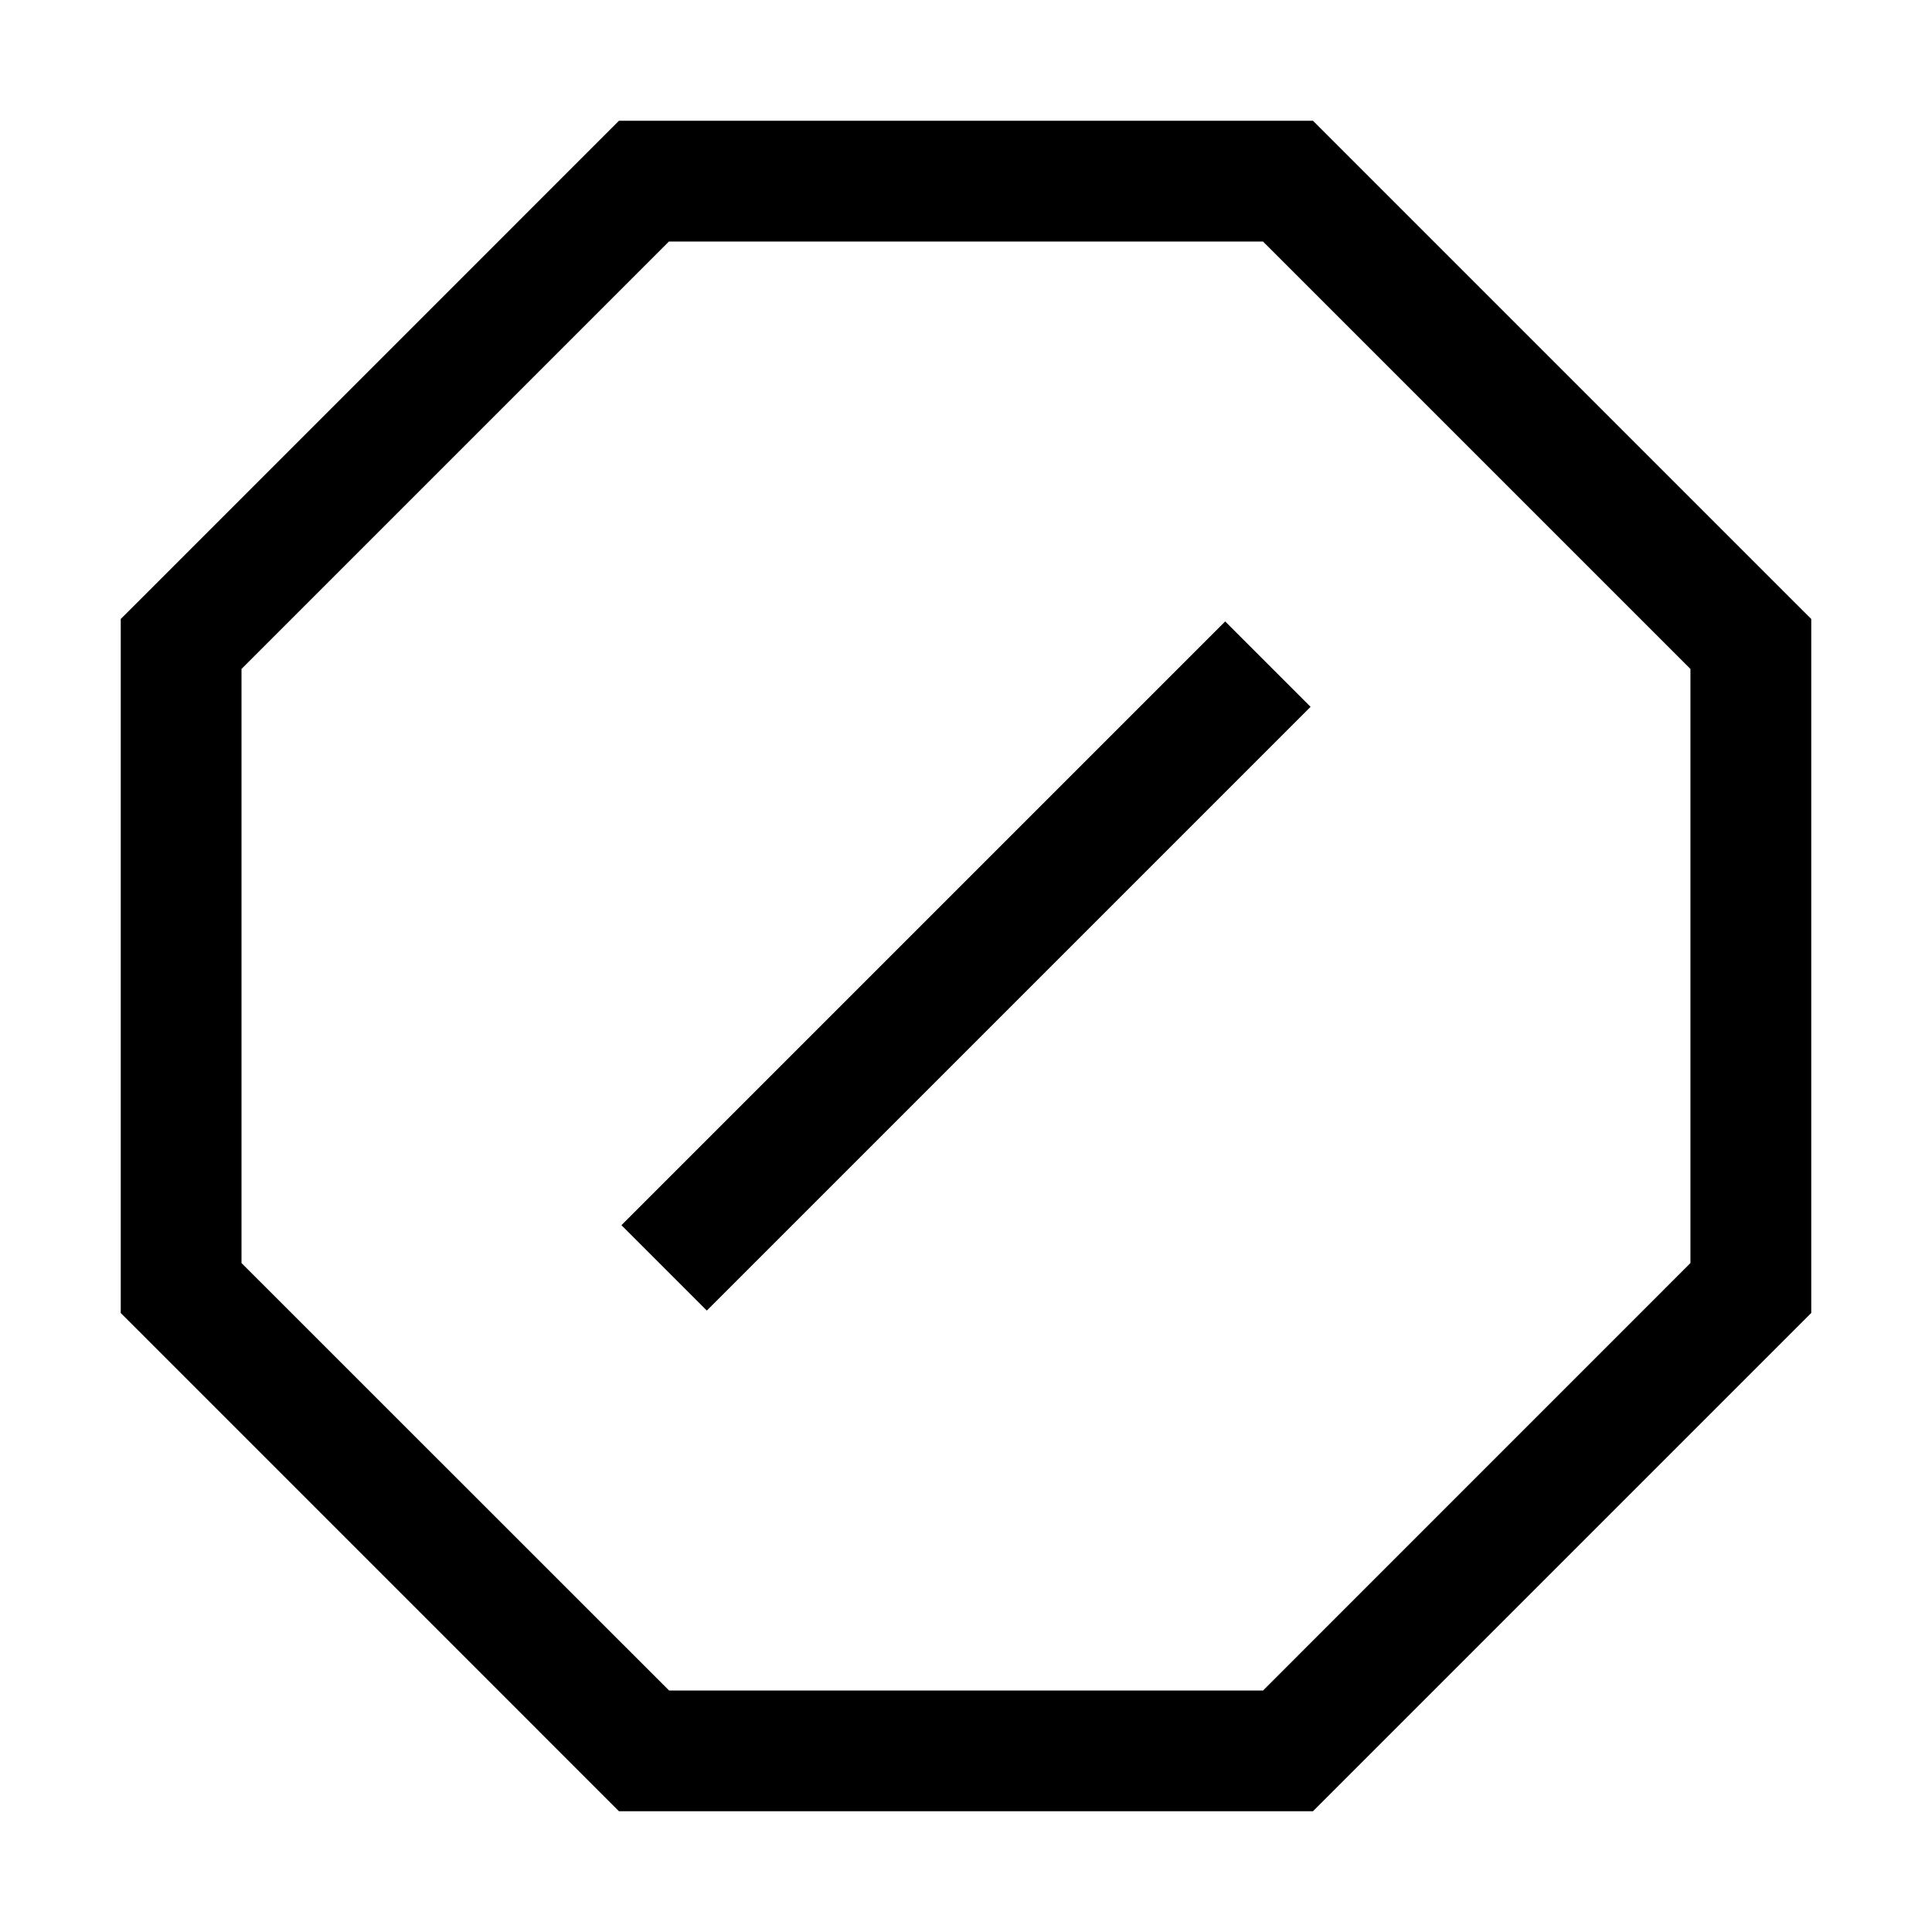
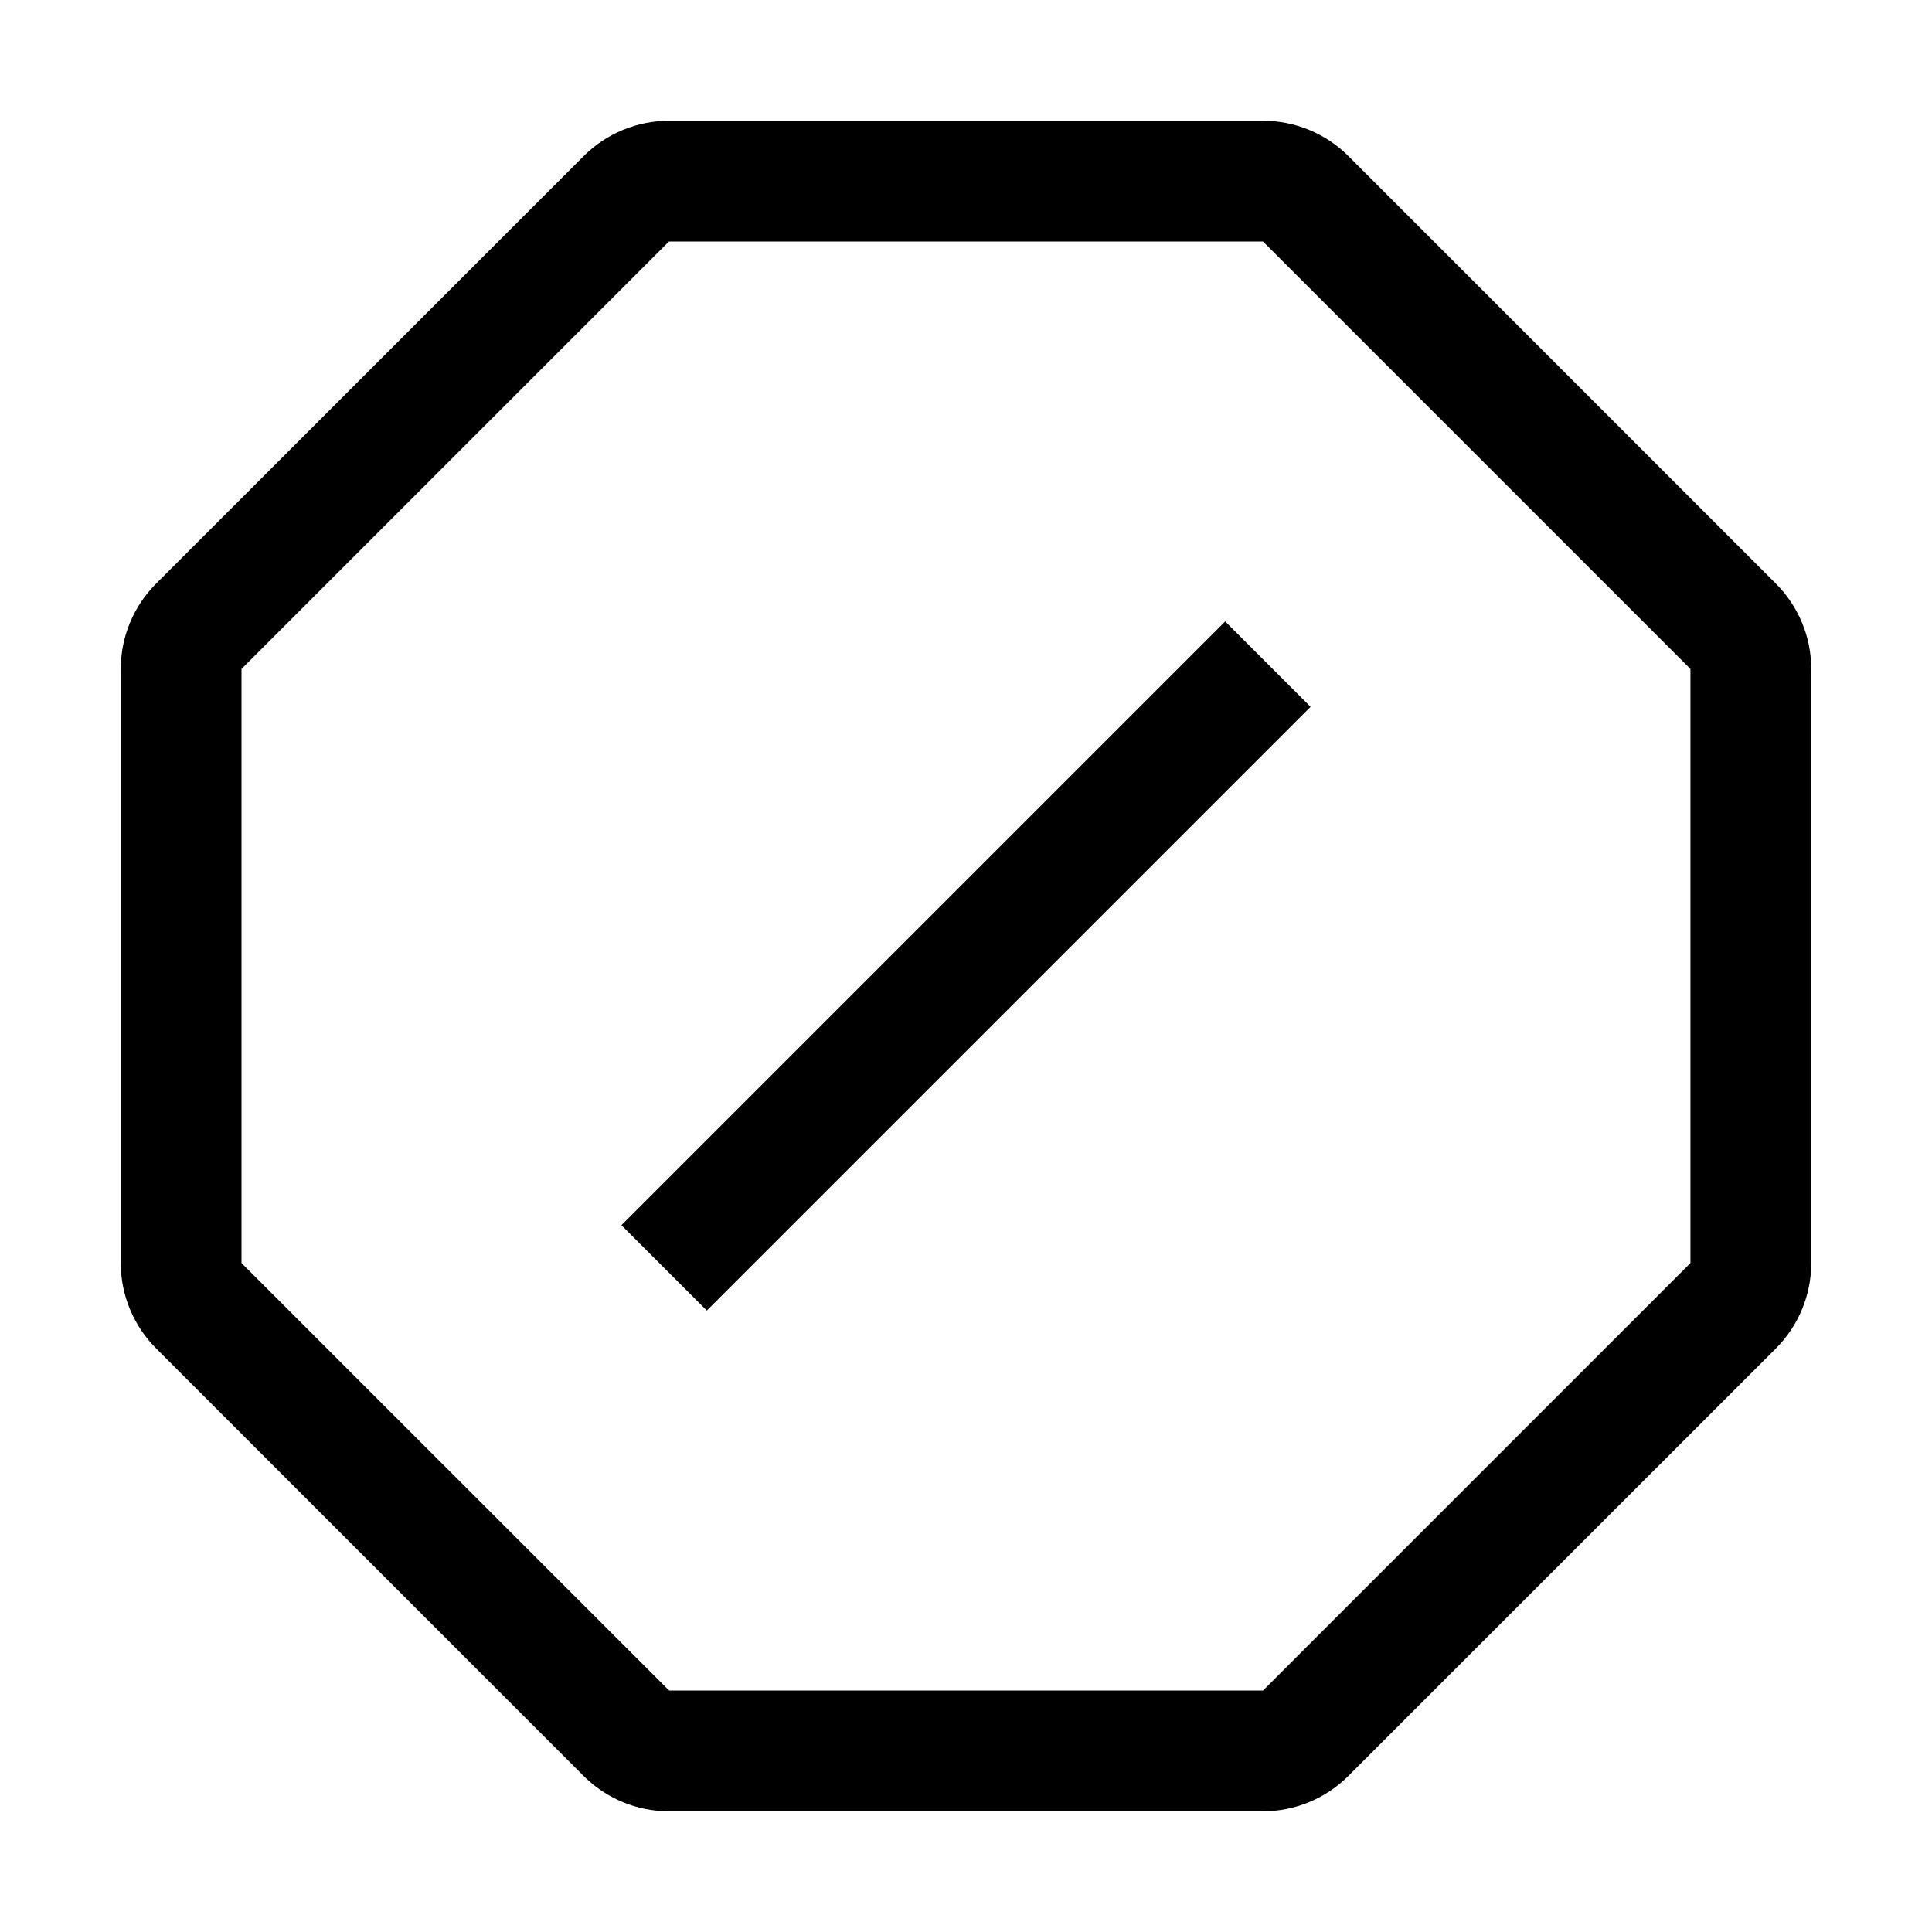
<svg xmlns="http://www.w3.org/2000/svg" viewBox="0 0 32 32">
-   <path fill-rule="evenodd" d="M10.666 2h-.414l-.293.293L2.293 9.96 2 10.252V21.748l.293.292 7.666 7.667.293.293h11.495l.293-.293 7.667-7.667.293-.293V10.252l-.293-.292-7.667-7.667L21.747 2h-11.08zM4 11.08L11.08 4h9.839l7.08 7.08v9.84L20.92 28h-9.838L4 20.92v-9.84zm16.293-.787l-10 10 1.414 1.414 10-10-1.414-1.414z" />
+   <path fill-rule="evenodd" d="M11.08 2a2 2 0 00-1.413.586l-7.081 7.08A2 2 0 002 11.082v9.838a2 2 0 00.586 1.414l7.08 7.081a2 2 0 001.415.586h9.838a2 2 0 001.414-.586l7.081-7.08A2 2 0 0030 20.918v-9.838a2 2 0 00-.586-1.414l-7.08-7.081A2 2 0 0020.918 2h-9.838zm0 2h9.839l7.08 7.08v9.84L20.92 28h-9.838L4 20.92v-9.84L11.08 4zm9.213 6.293l-10 10 1.414 1.414 10-10-1.414-1.414z" />
</svg>
